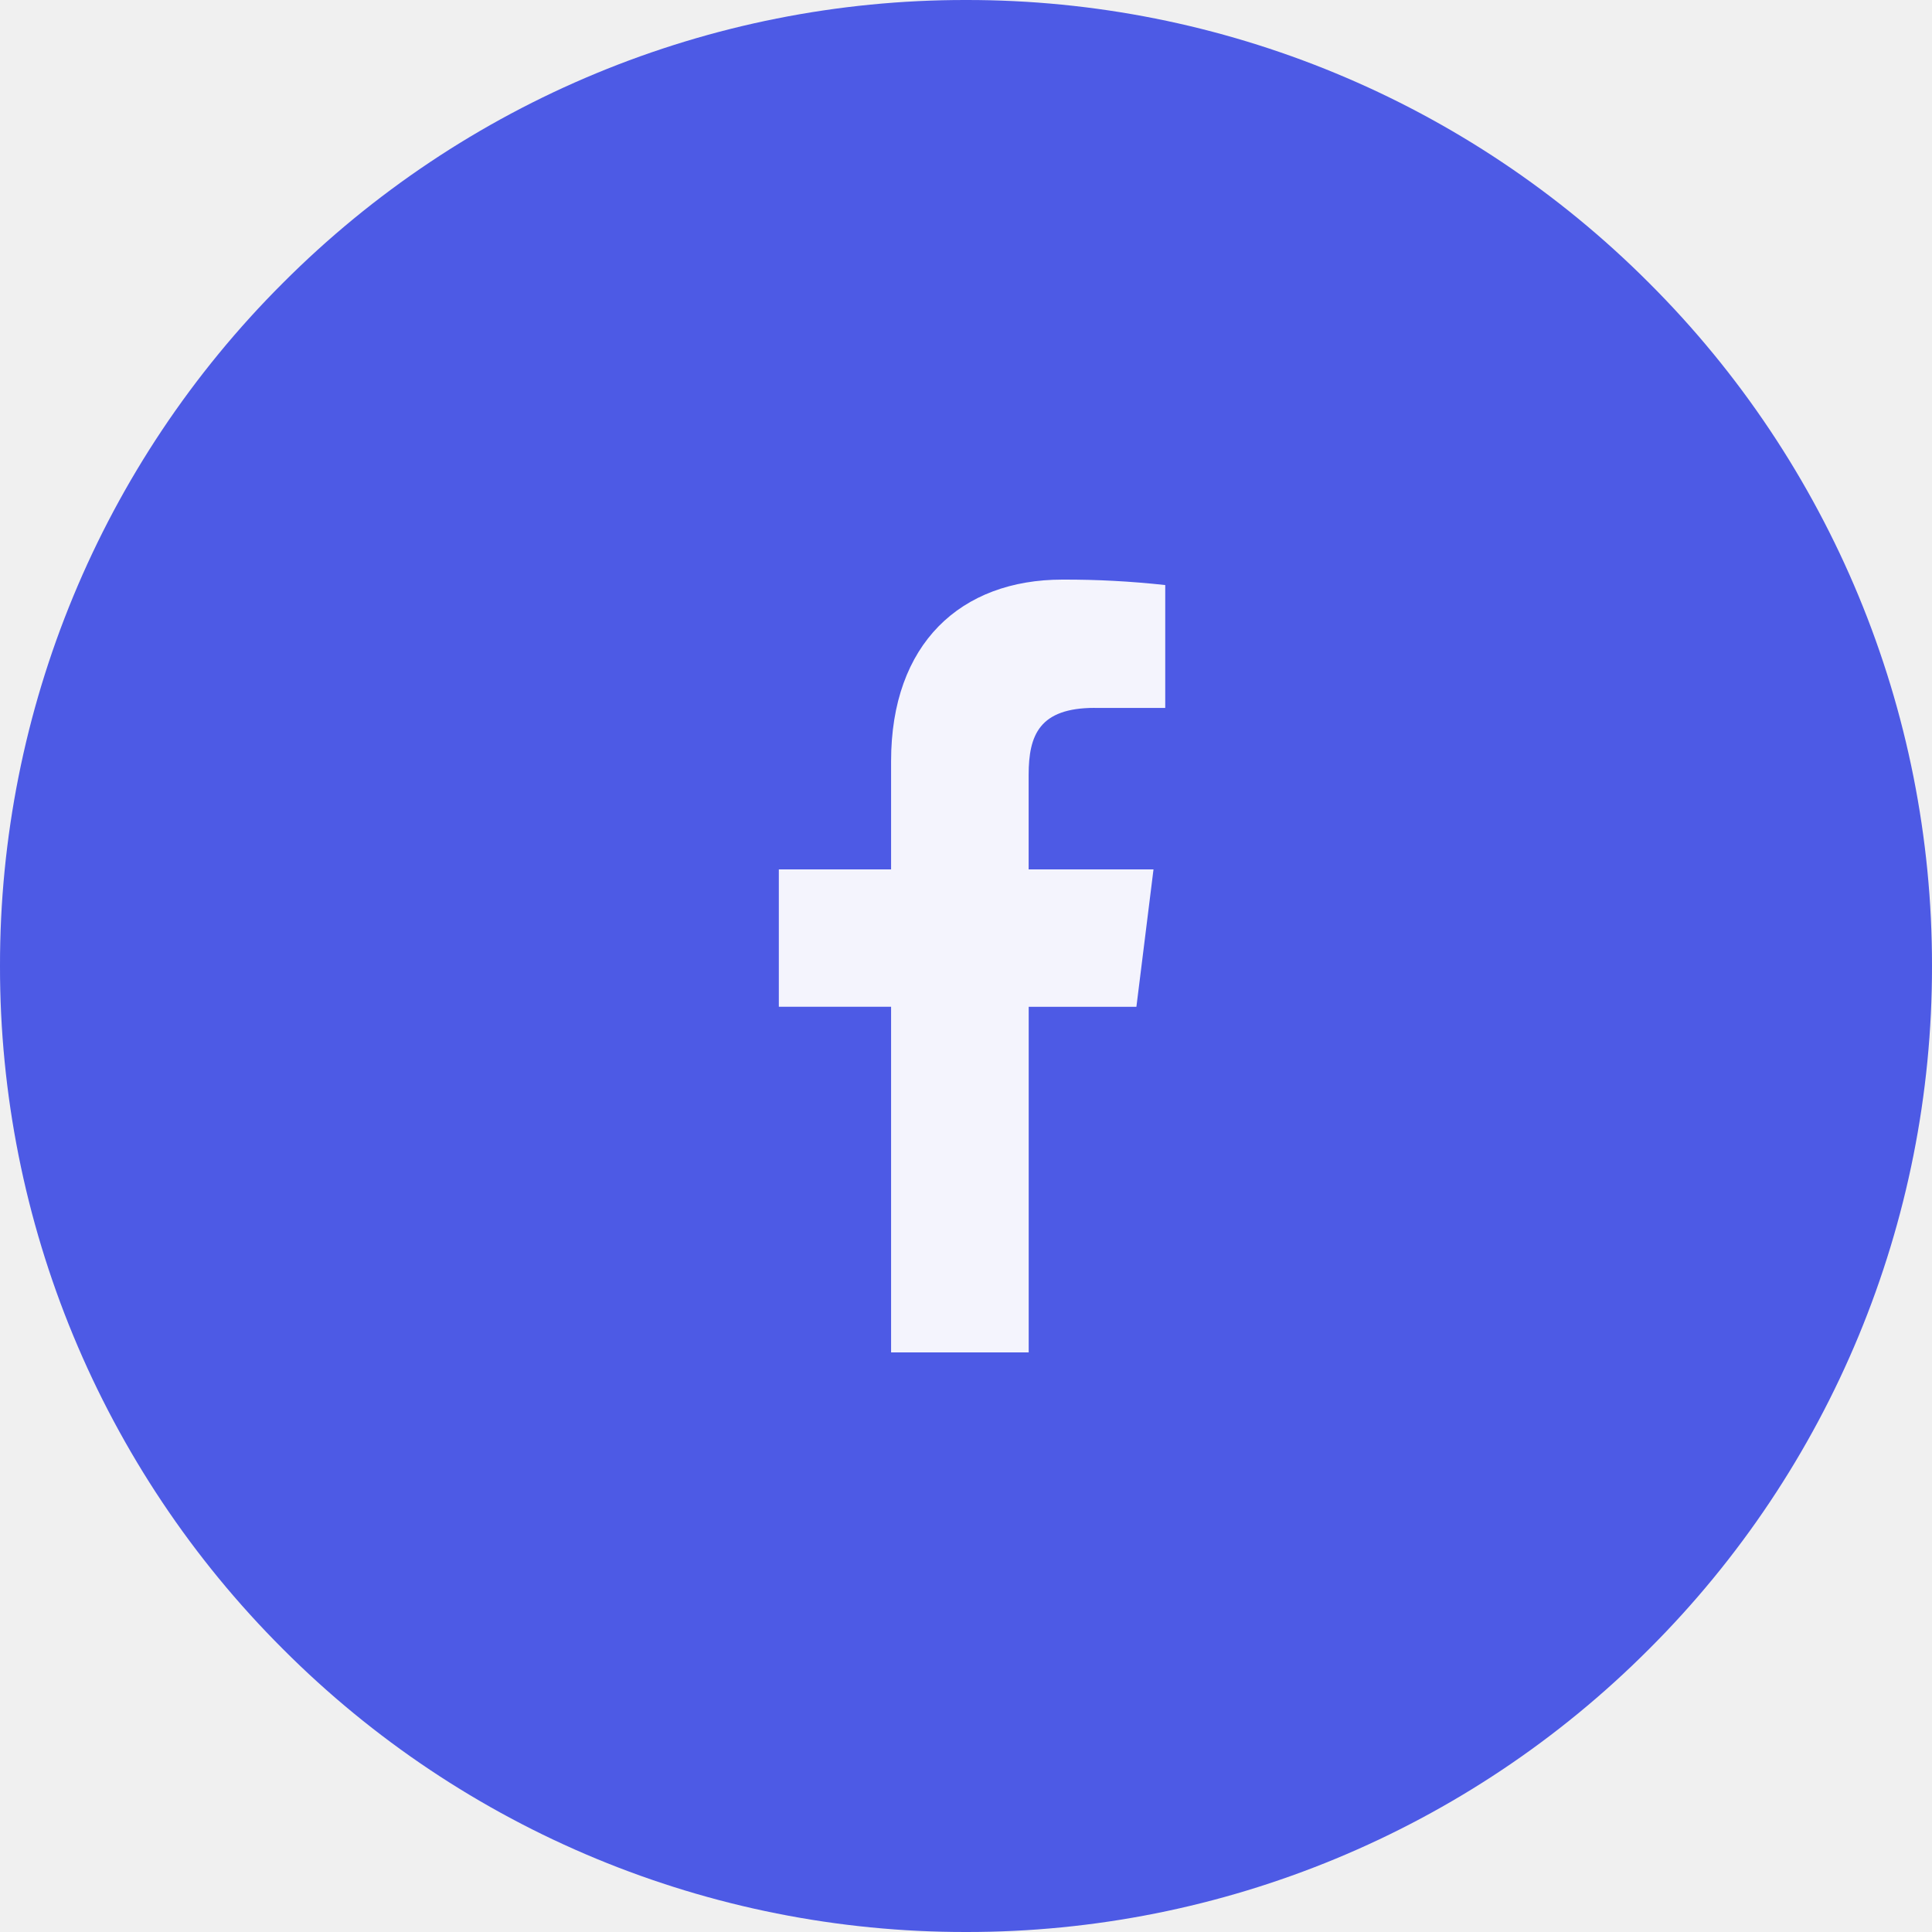
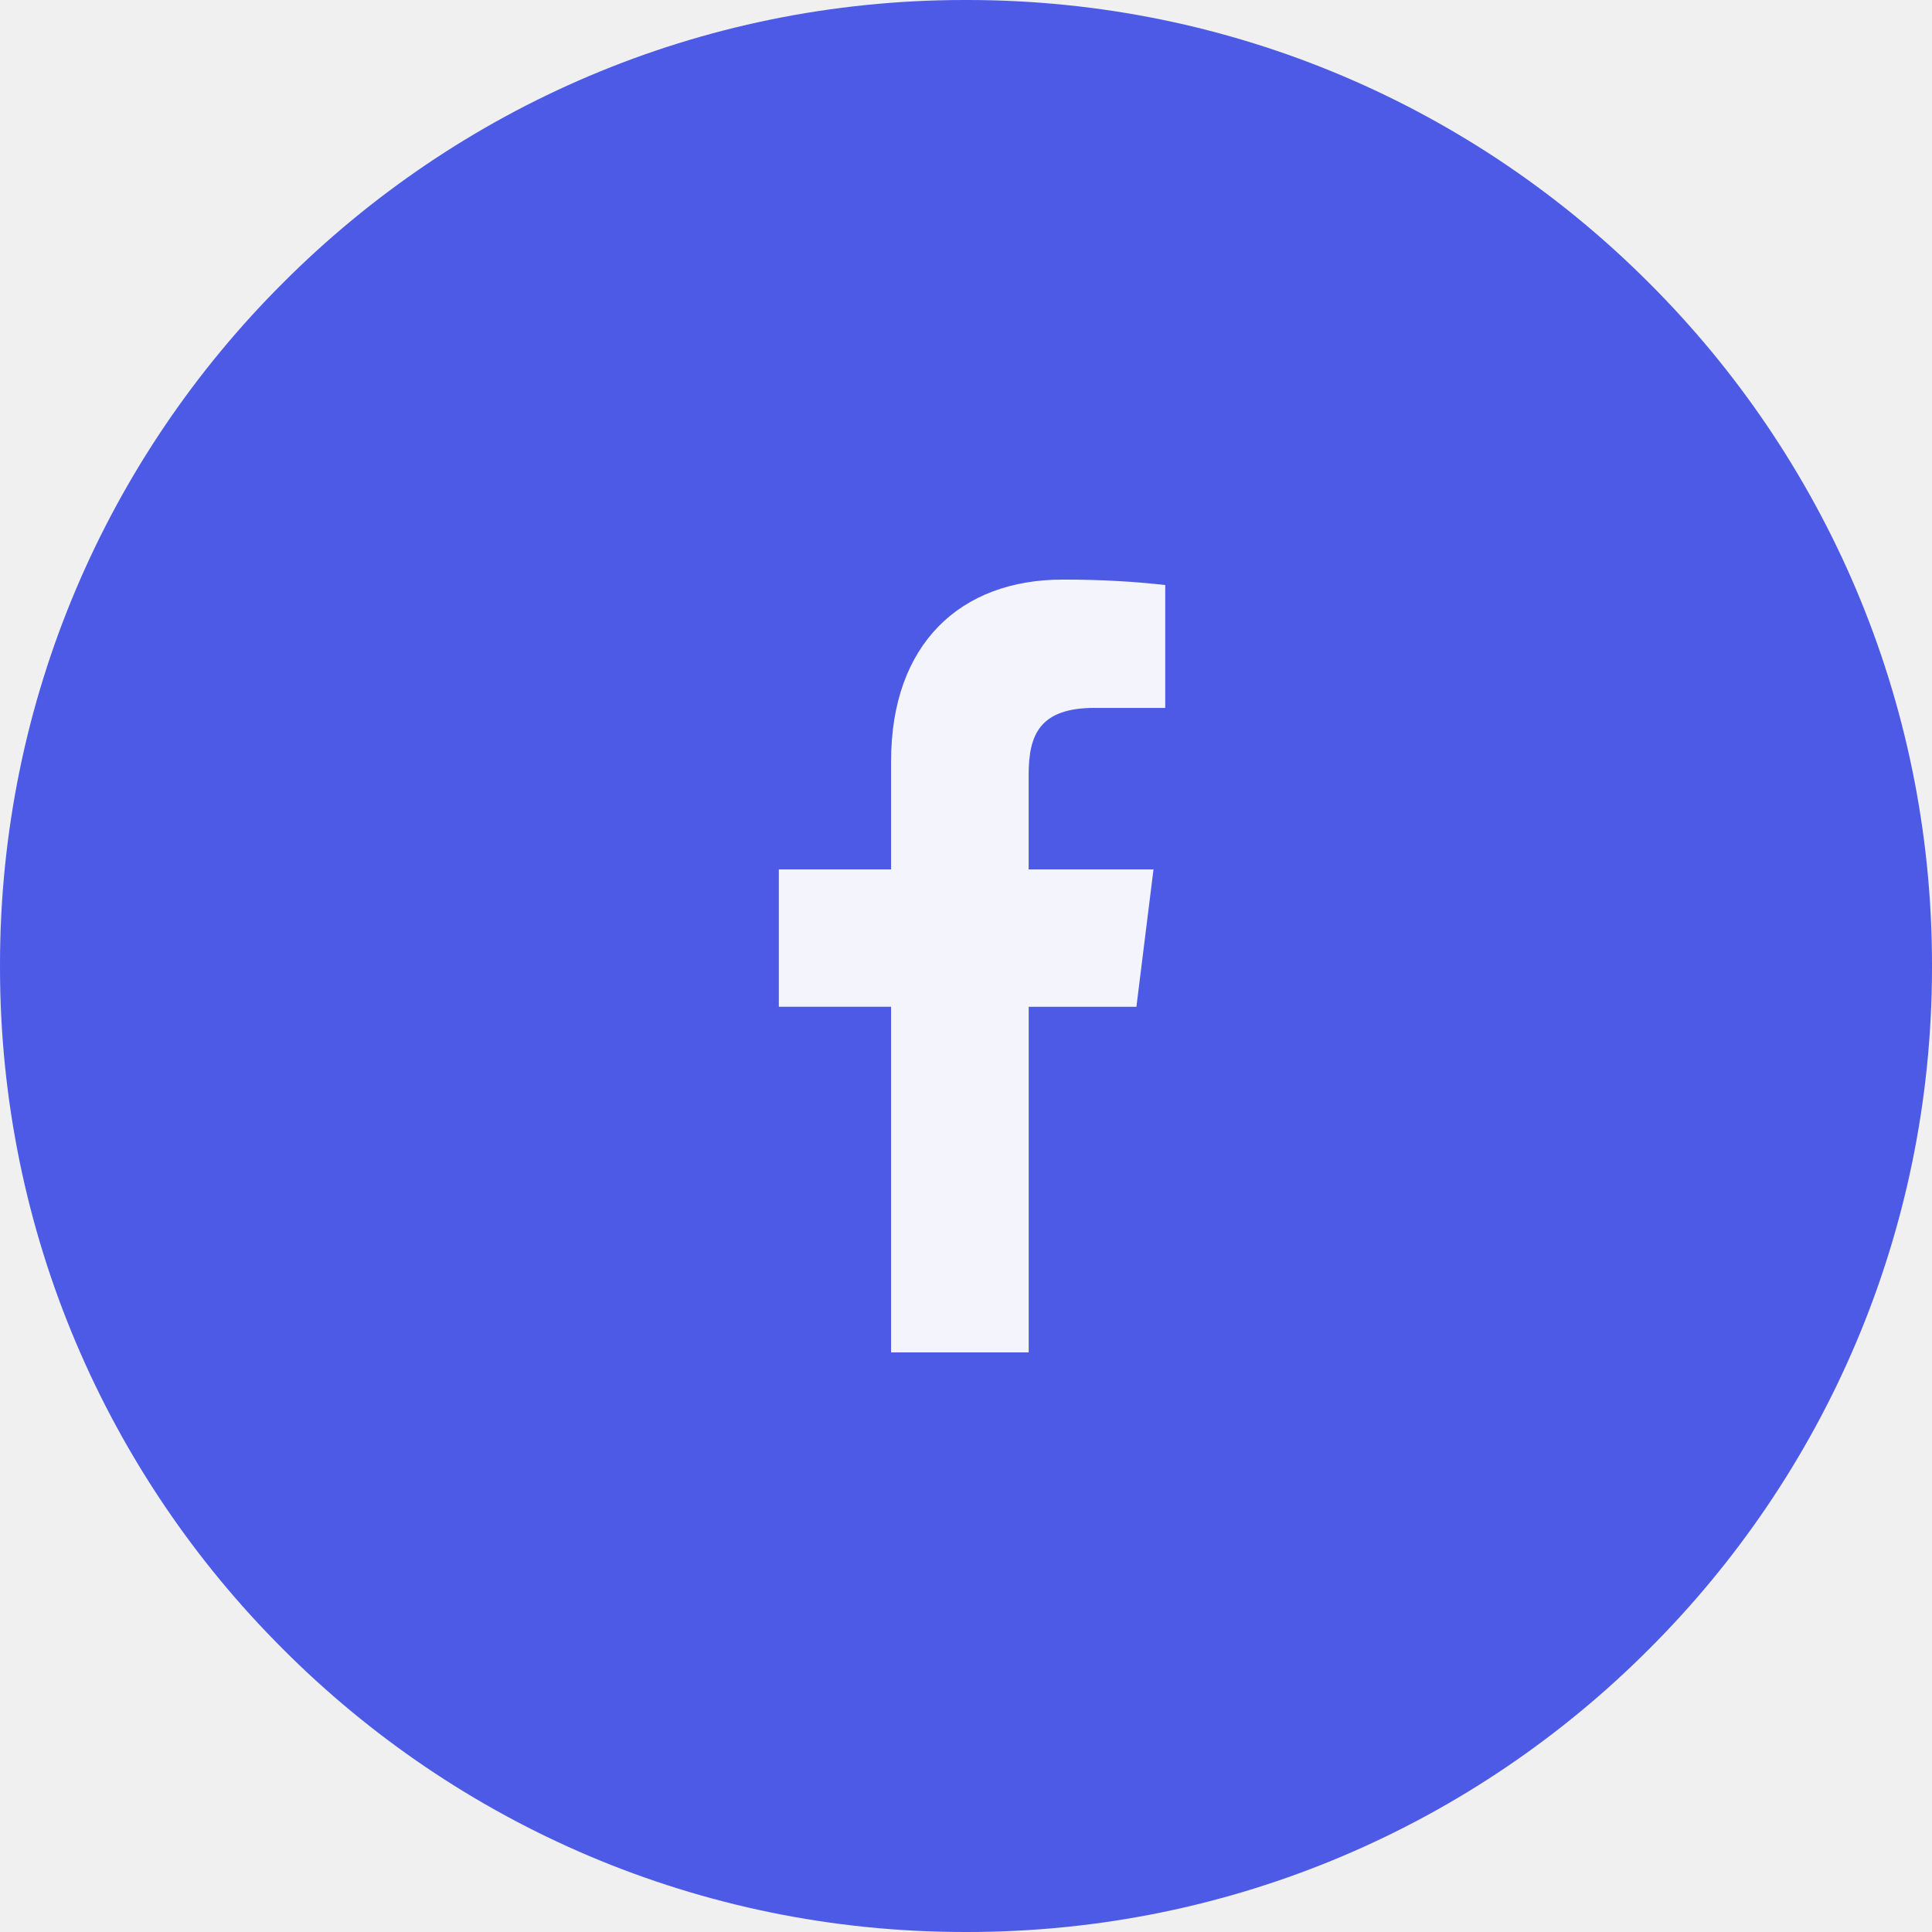
- <svg xmlns="http://www.w3.org/2000/svg" width="40" height="40" fill="none">
-   <path fill="#4D5AE5" d="M40 20a19.937 19.937 0 0 1-5.858 14.142A19.937 19.937 0 0 1 20 40a19.937 19.937 0 0 1-14.142-5.858A19.938 19.938 0 0 1 0 20 19.937 19.937 0 0 1 5.858 5.858 19.938 19.938 0 0 1 20 0a19.937 19.937 0 0 1 14.142 5.858A19.937 19.937 0 0 1 40 20Z" />
-   <g clip-path="url(#a)">
-     <path fill="#F4F4FD" d="M22.665 14.657h1.46v-2.544A18.85 18.85 0 0 0 21.997 12c-2.106 0-3.548 1.325-3.548 3.76V18h-2.324v2.844h2.324V28h2.849v-7.155h2.23L23.882 18h-2.585v-1.96c.001-.822.222-1.384 1.368-1.384Z" />
-   </g>
-   <defs>
-     <clipPath id="a">
-       <path fill="#fff" d="M12 12h16v16H12z" />
-     </clipPath>
-   </defs>
+ <svg xmlns="http://www.w3.org/2000/svg" version="1.1" width="1024" height="1024" viewBox="0 0 1024 1024">
+   <g id="icomoon-ignore">
+ </g>
+   <path fill="#4d5ae5" d="M1024 512c0 0.197 0 0.429 0 0.661 0 141.176-57.319 268.965-149.955 361.363l-0.010 0.010c-92.409 92.646-220.198 149.965-361.374 149.965-0.232 0-0.465 0-0.697 0h0.036c-0.197 0-0.429 0-0.661 0-141.176 0-268.965-57.319-361.363-149.955l-0.010-0.010c-92.646-92.413-149.965-220.205-149.965-361.385 0-0.229 0-0.457 0-0.686v0.035c0-0.197 0-0.429 0-0.661 0-141.176 57.319-268.965 149.955-361.363l0.010-0.010c92.413-92.646 220.205-149.965 361.385-149.965 0.229 0 0.457 0 0.686 0h-0.035c0.197 0 0.429 0 0.661 0 141.176 0 268.965 57.319 361.363 149.955l0.010 0.010c92.646 92.409 149.965 220.198 149.965 361.374 0 0.232 0 0.465 0 0.697v-0.036z" />
+   <path fill="#f4f4fd" d="M580.224 375.219h37.376v-65.126c-15.839-1.844-34.19-2.896-52.786-2.896-0.595 0-1.189 0.001-1.783 0.003h0.092c-53.914 0-90.829 33.92-90.829 96.256v57.344h-59.494v72.806h59.494v183.194h72.934v-183.168h57.088l9.062-72.832h-66.176v-50.176c0.026-21.043 5.683-35.43 35.021-35.43z" />
</svg>
